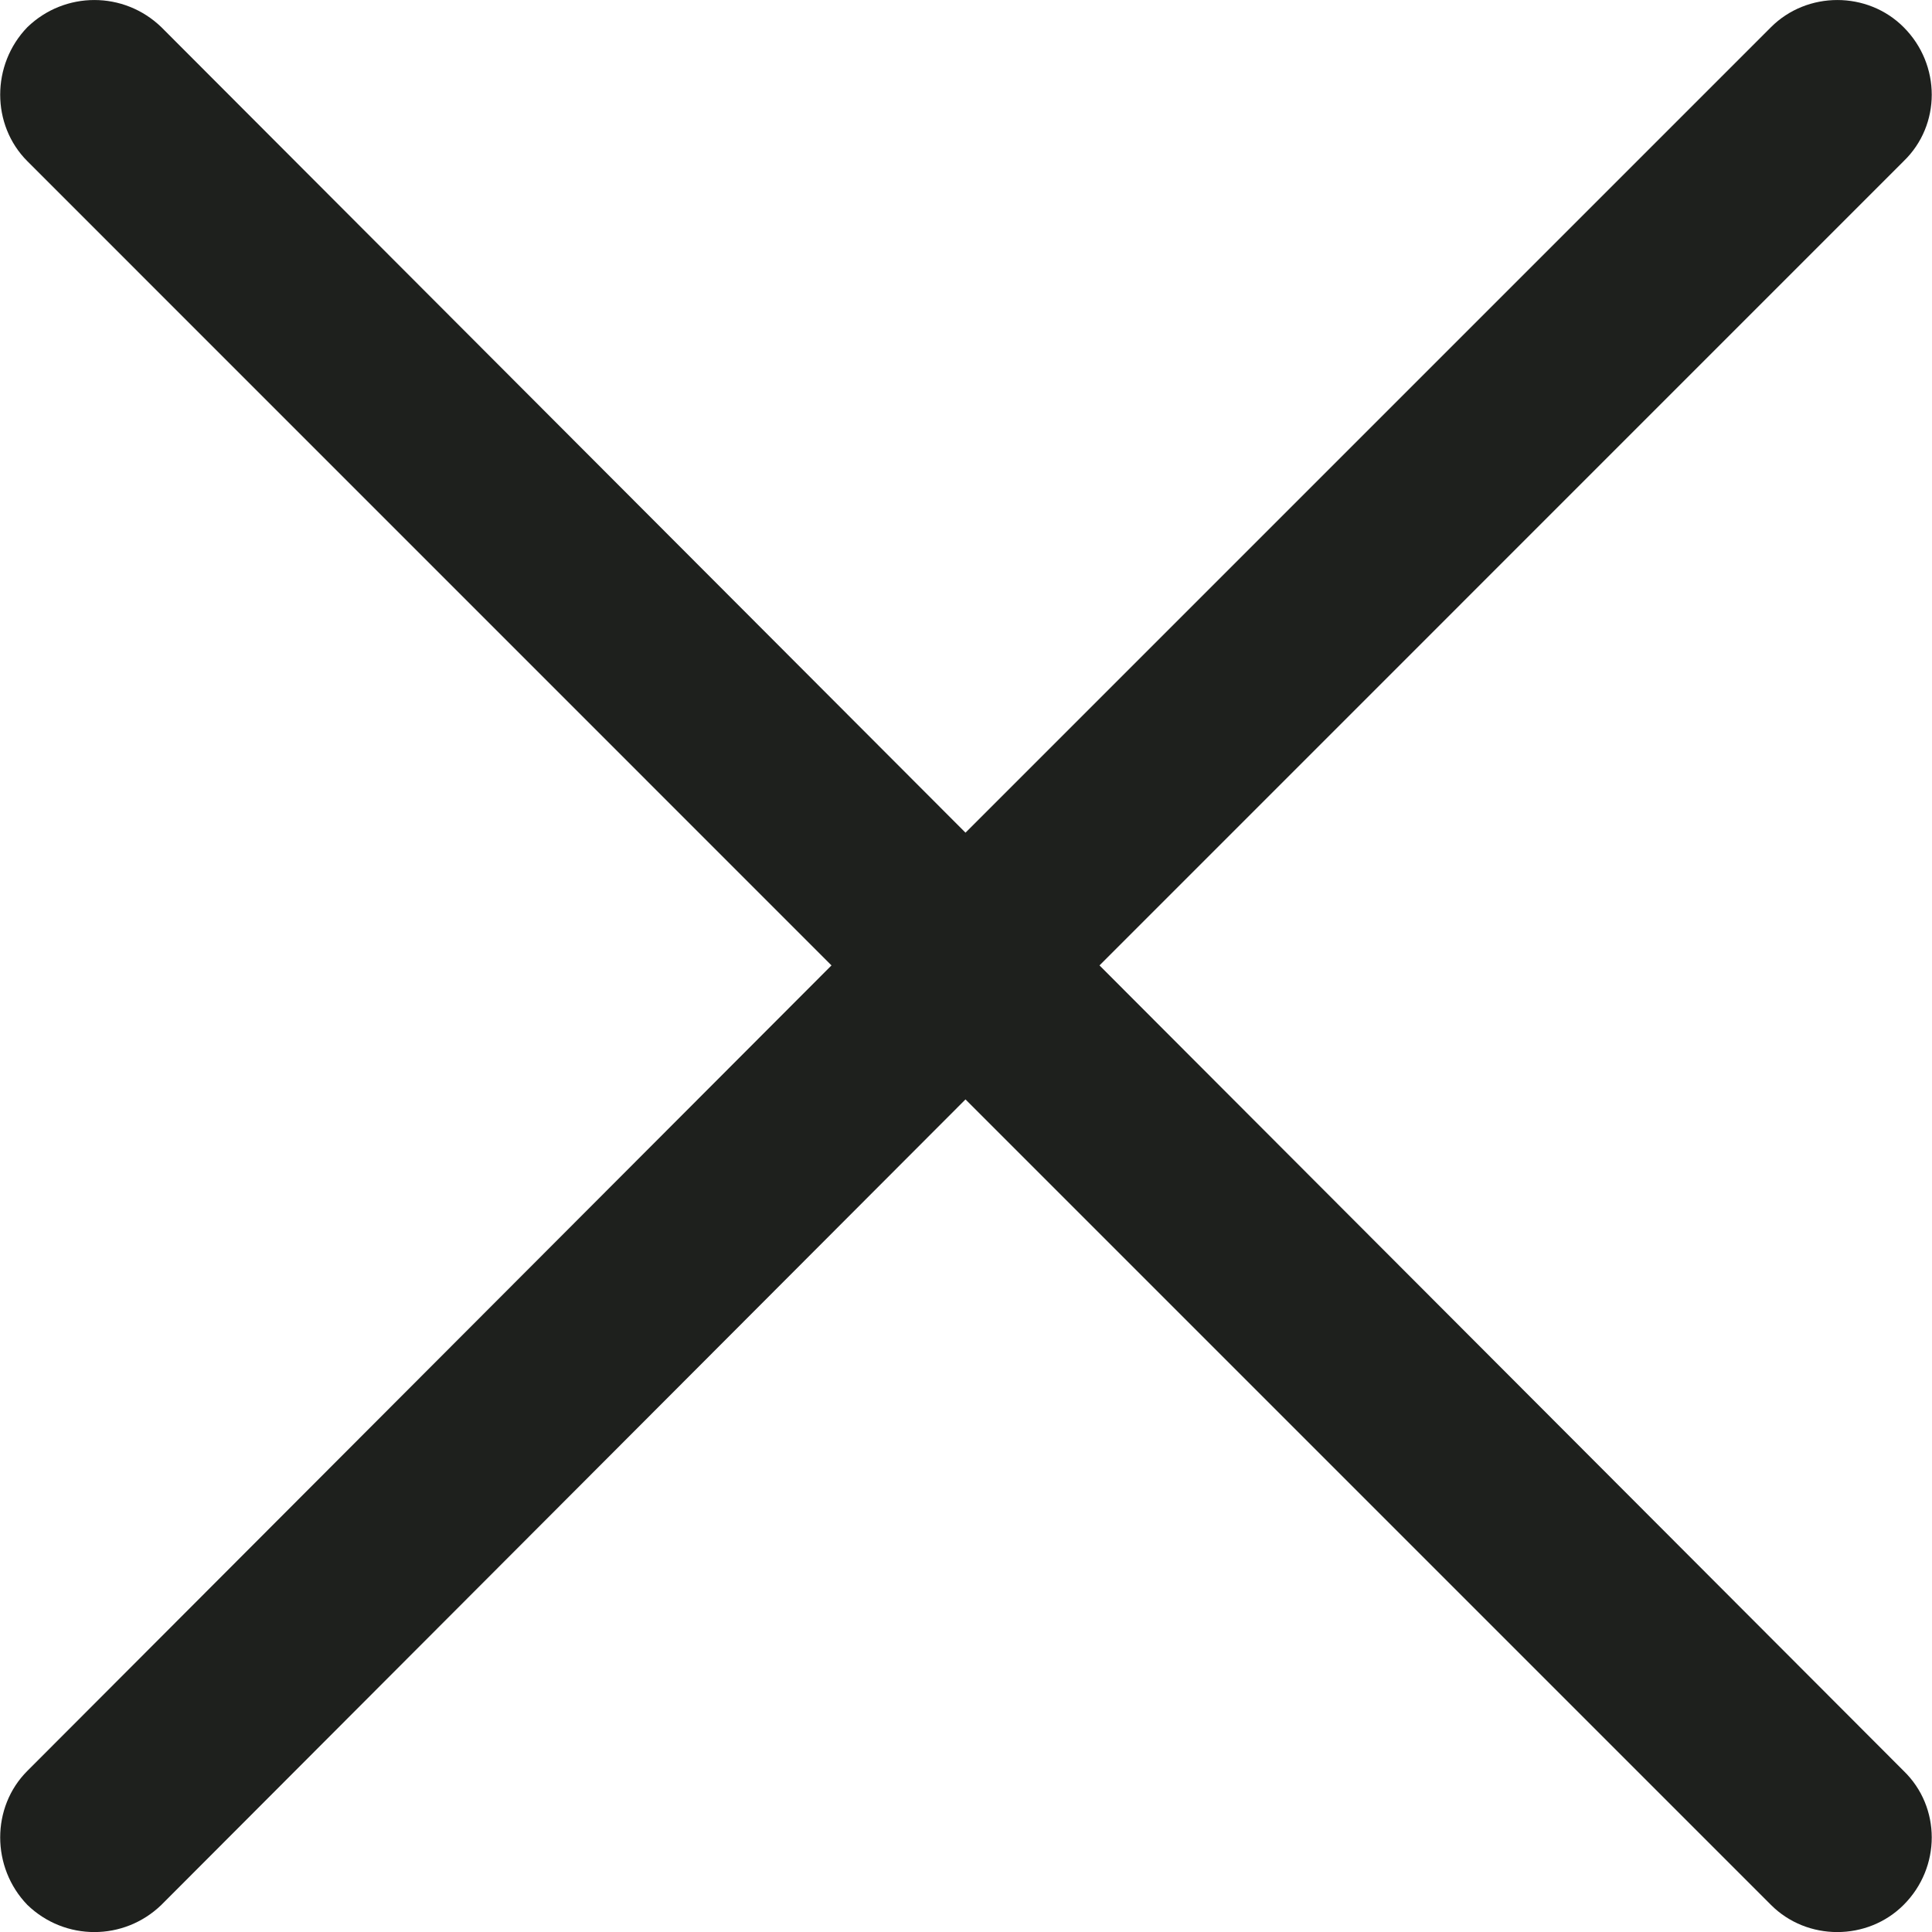
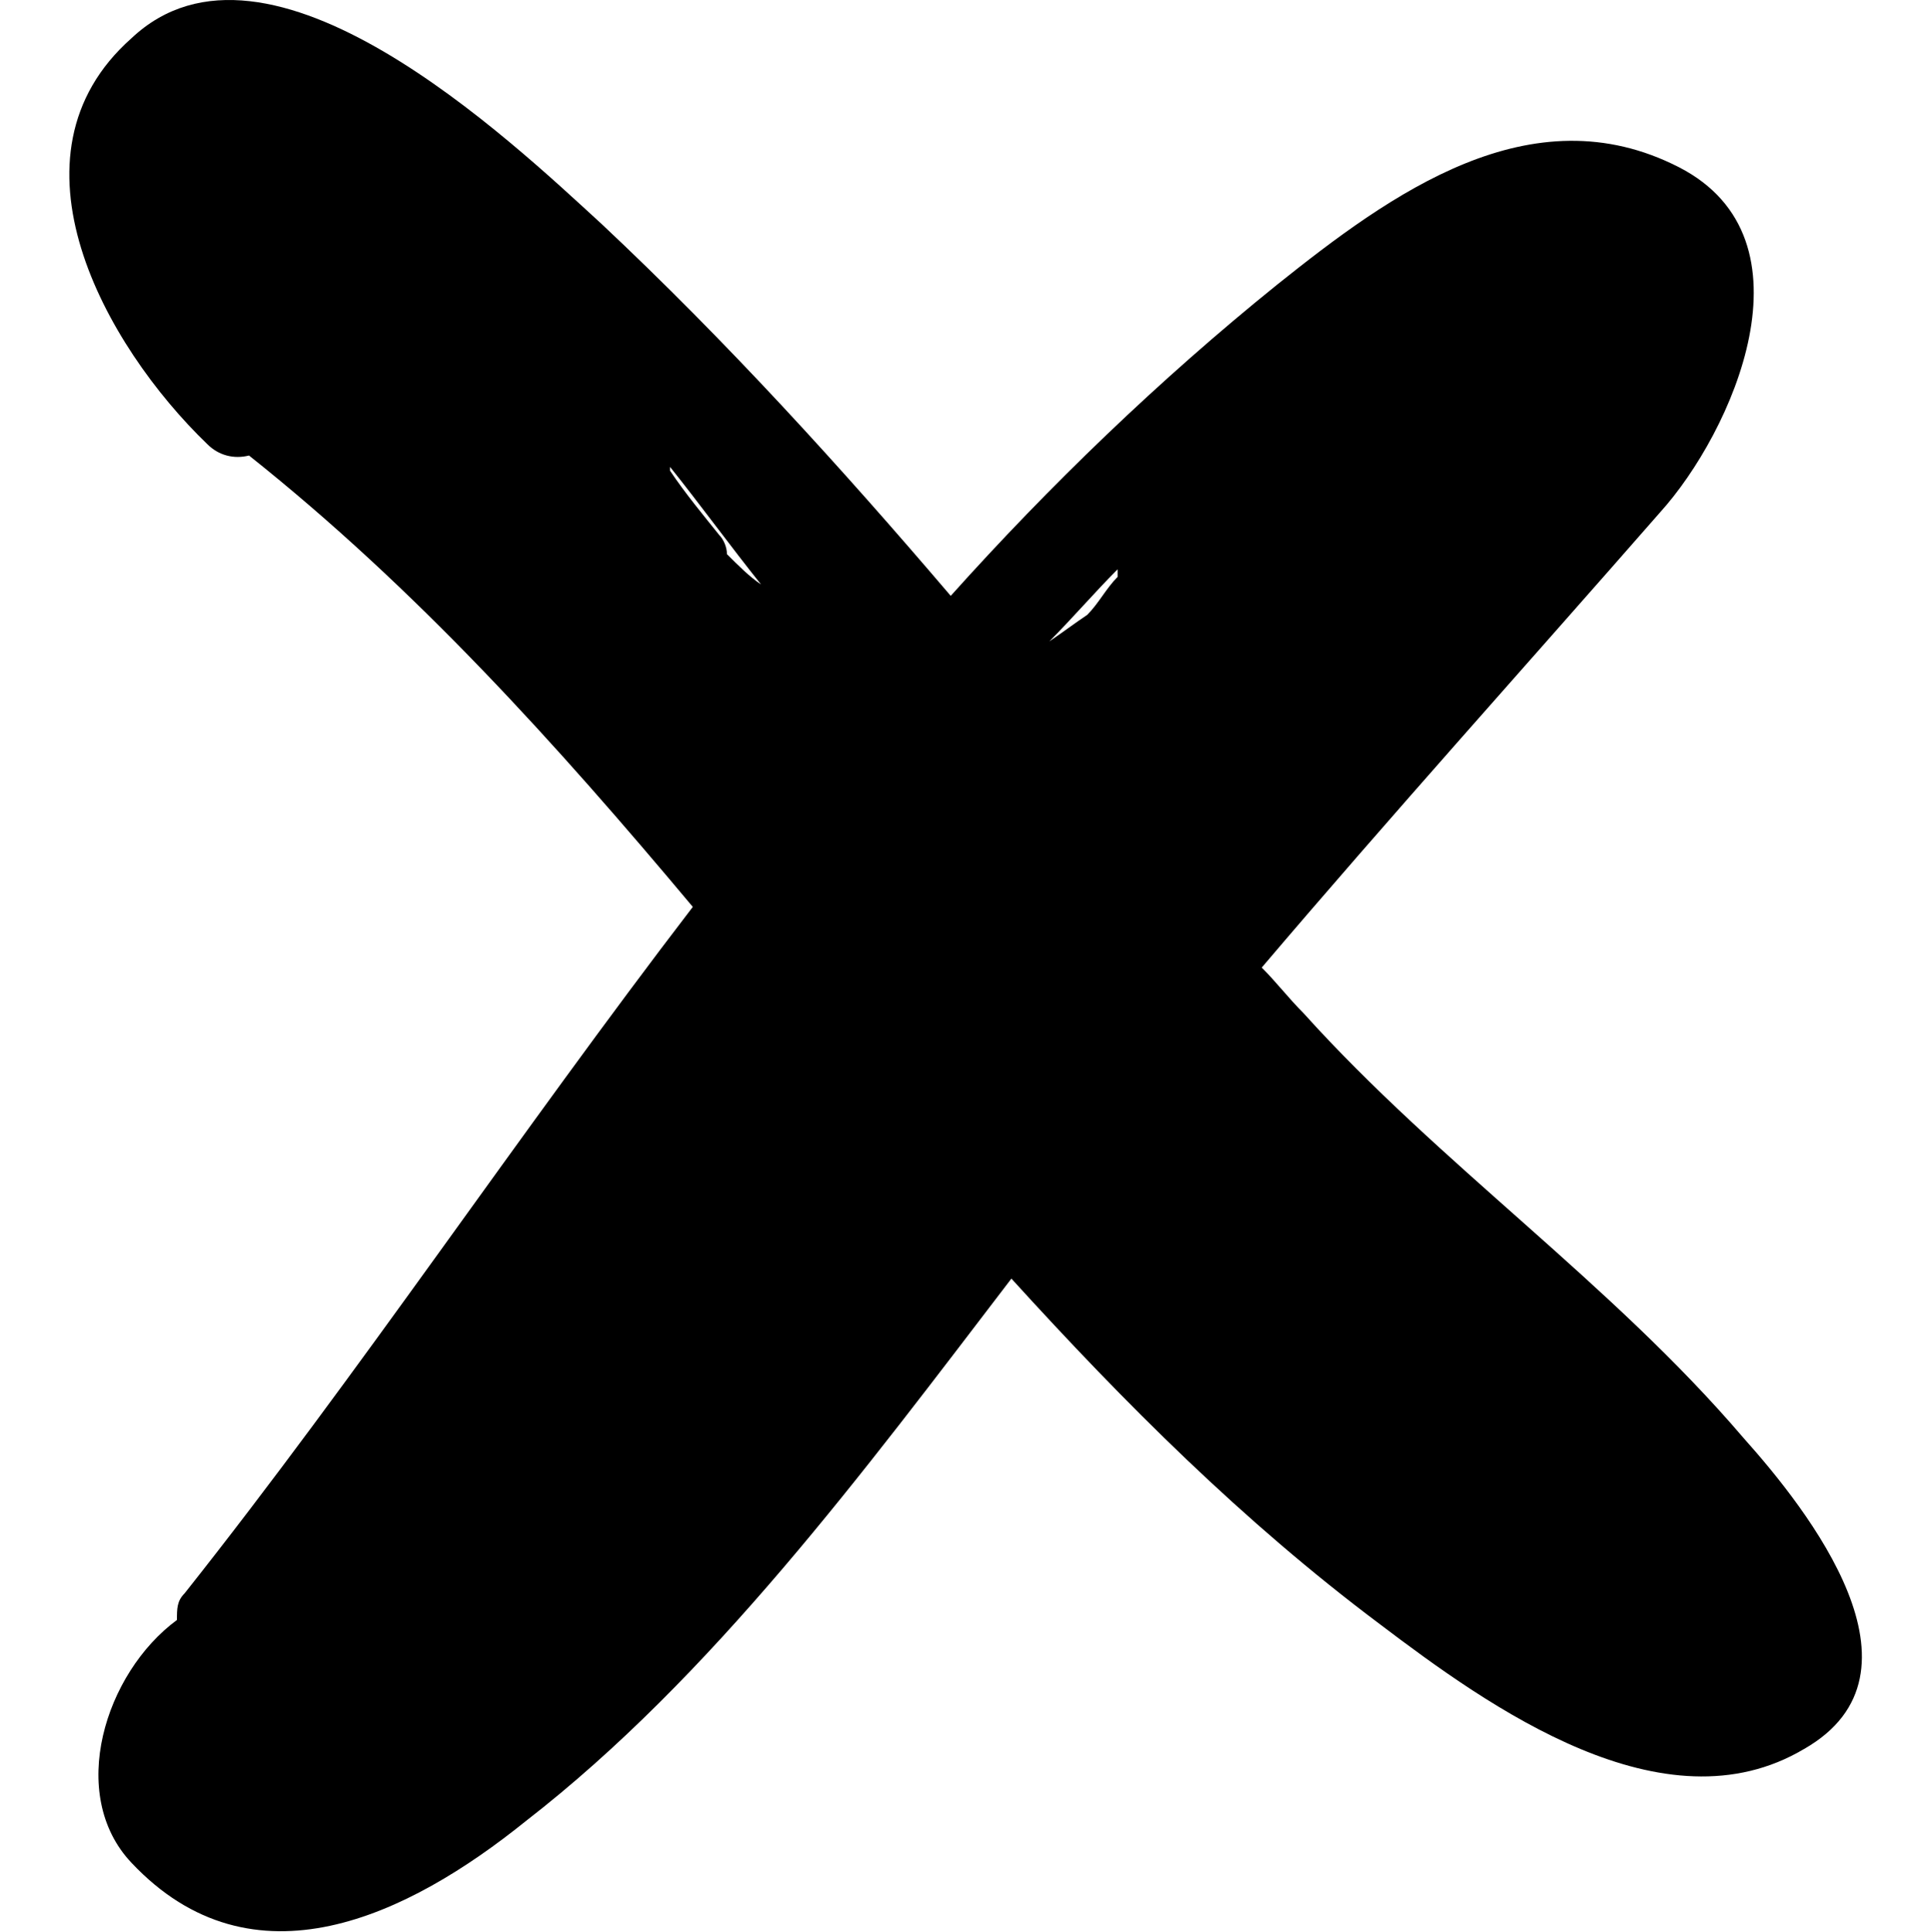
- <svg xmlns="http://www.w3.org/2000/svg" version="1.1" id="Capa_1" x="0px" y="0px" viewBox="0 0 22.88 22.88" style="enable-background:new 0 0 22.88 22.88;" xml:space="preserve">
-   <path style="fill:#1E201D;" d="M0.324,1.909c-0.429-0.429-0.429-1.143,0-1.587c0.444-0.429,1.143-0.429,1.587,0l9.523,9.539  l9.539-9.539c0.429-0.429,1.143-0.429,1.571,0c0.444,0.444,0.444,1.159,0,1.587l-9.523,9.524l9.523,9.539  c0.444,0.429,0.444,1.143,0,1.587c-0.429,0.429-1.143,0.429-1.571,0l-9.539-9.539l-9.523,9.539c-0.444,0.429-1.143,0.429-1.587,0  c-0.429-0.444-0.429-1.159,0-1.587l9.523-9.539L0.324,1.909z" />
+ <svg xmlns="http://www.w3.org/2000/svg" version="1.1" id="Capa_1" x="0px" y="0px" width="311.599px" height="311.599px" viewBox="0 0 311.599 311.599" style="enable-background:new 0 0 311.599 311.599;" xml:space="preserve">
+   <g>
+     <path d="M281.305,232.004c-21.42-25.092-48.96-44.063-70.992-68.544c-2.448-2.447-4.284-4.896-6.732-7.344   c20.809-24.479,42.841-48.959,64.261-73.439c11.628-12.852,25.704-44.064,3.06-55.692c-23.868-12.24-46.512,4.284-64.872,18.972   c-18.972,15.3-36.72,32.436-52.632,50.184c-17.748-20.808-36.108-41.004-56.304-59.976C82.404,22.701,43.236-14.631,21.205,6.177   c-21.42,18.972-4.284,49.572,12.24,65.484c1.836,1.836,4.284,2.448,6.732,1.836c26.928,21.42,49.572,46.512,71.604,72.828   c-28.152,36.719-53.856,75.276-82.008,110.772c-1.224,1.224-1.224,2.447-1.224,4.283c-11.628,8.568-17.748,28.152-7.344,39.168   c19.584,20.809,44.676,8.568,63.648-6.731c29.988-23.256,54.468-56.304,78.336-87.517c18.36,20.196,37.332,39.168,59.364,55.692   c17.748,13.464,45.899,33.66,68.544,20.196C312.517,269.948,291.708,243.632,281.305,232.004z M117.289,89.409   c0-1.224-0.612-2.448-1.224-3.06c-2.448-3.06-5.508-6.732-7.956-10.404v-0.612c4.896,6.12,9.792,12.852,14.688,18.972   C120.96,93.081,119.125,91.245,117.289,89.409z M180.324,93.081c-1.836,1.836-3.06,4.284-4.896,6.12   c-1.836,1.224-4.284,3.06-6.12,4.284c3.672-3.672,7.344-7.956,11.016-11.628C180.324,92.469,180.324,92.469,180.324,93.081z" />
+   </g>
  <g>
</g>
  <g>
</g>
  <g>
</g>
  <g>
</g>
  <g>
</g>
  <g>
</g>
  <g>
</g>
  <g>
</g>
  <g>
</g>
  <g>
</g>
  <g>
</g>
  <g>
</g>
  <g>
</g>
  <g>
</g>
  <g>
</g>
</svg>
